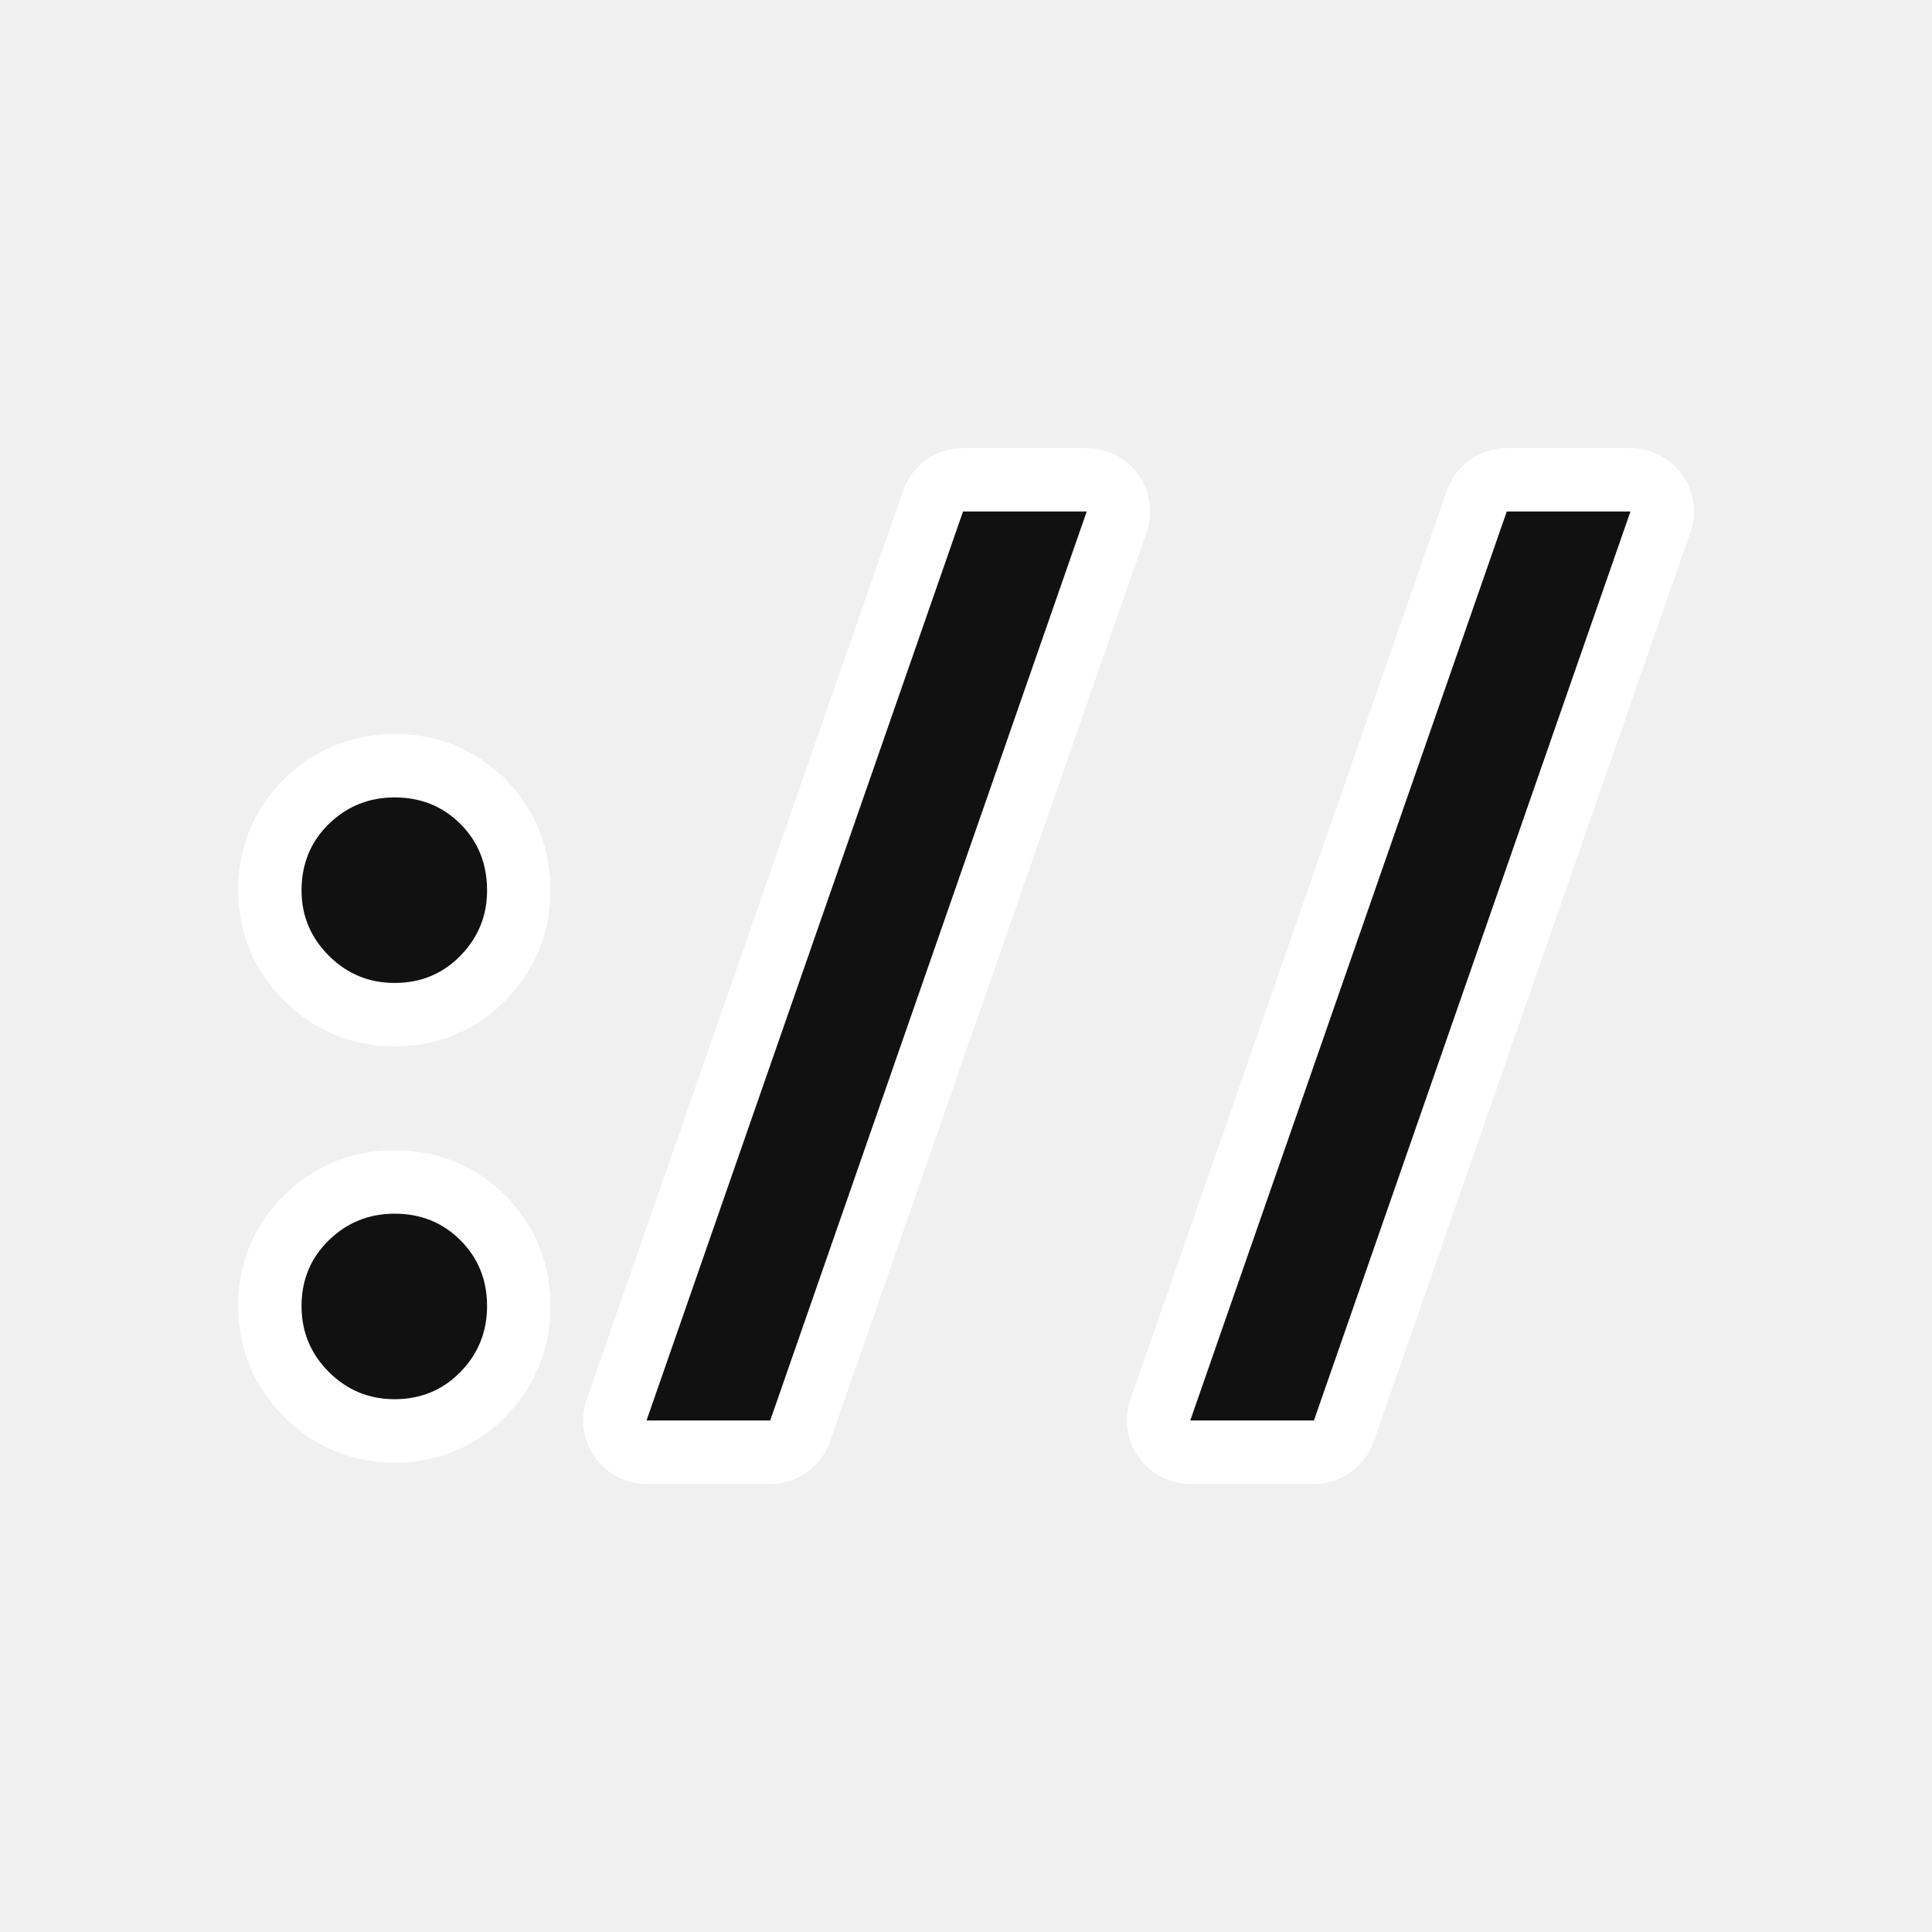
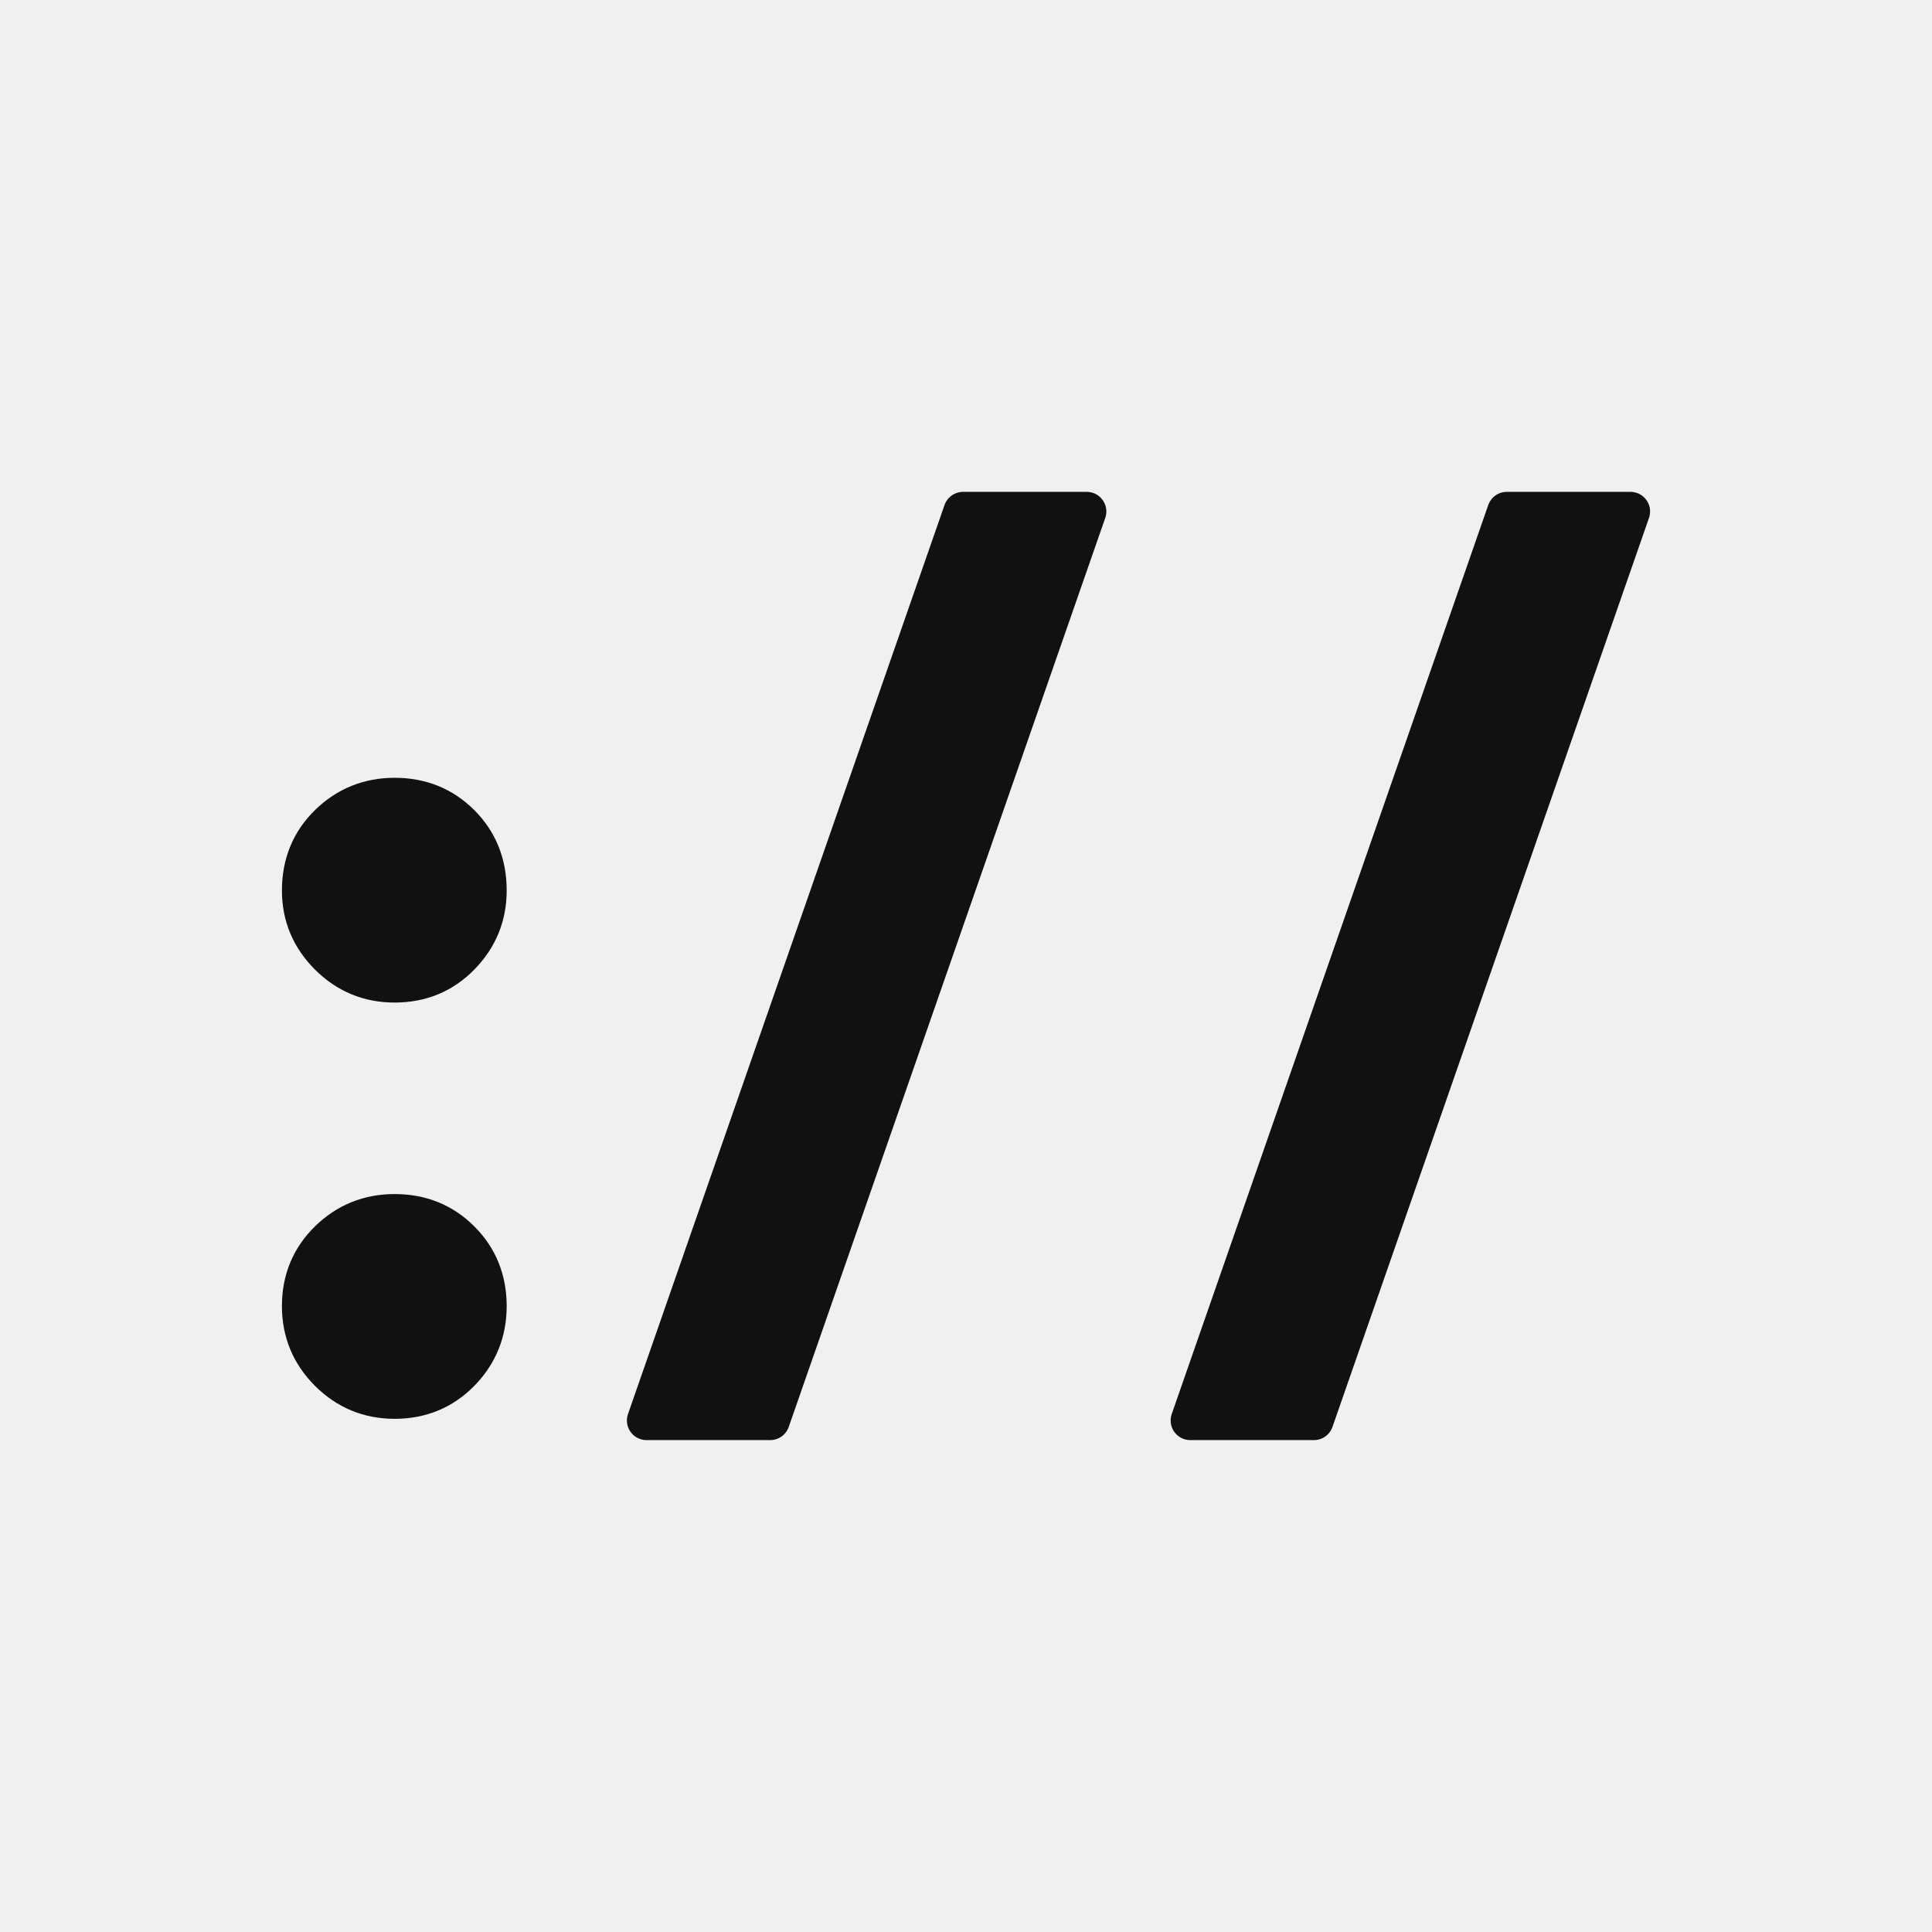
<svg xmlns="http://www.w3.org/2000/svg" viewBox="0 0 32 32" role="img" aria-label="://">
  <g transform="translate(3.783 23.021) scale(1.10138)">
-     <g fill="none" stroke="#ffffff" stroke-width="1.907" stroke-linejoin="round" stroke-linecap="round">
+     <g fill="none" stroke="#111111" stroke-width="0.590" stroke-linejoin="round" stroke-linecap="round">
      <path d="M2.5 0.14L2.5 0.14Q1.92 0.14 1.51 -0.27Q1.1 -0.68 1.1 -1.26L1.1 -1.26Q1.1 -1.85 1.51 -2.25Q1.92 -2.65 2.5 -2.65L2.5 -2.65Q3.09 -2.65 3.49 -2.25Q3.89 -1.85 3.89 -1.26L3.89 -1.26Q3.89 -0.68 3.49 -0.27Q3.09 0.14 2.5 0.14ZM2.5 -6.12L2.5 -6.12Q1.92 -6.12 1.51 -6.53Q1.1 -6.94 1.1 -7.51L1.1 -7.51Q1.1 -8.11 1.51 -8.51Q1.92 -8.91 2.5 -8.91L2.5 -8.91Q3.09 -8.91 3.49 -8.51Q3.89 -8.11 3.89 -7.51L3.89 -7.51Q3.89 -6.94 3.49 -6.53Q3.09 -6.12 2.5 -6.12Z" />
      <path d="M0.27 0.46L5.03 -13.21L6.89 -13.21L2.13 0.46L0.27 0.46Z" transform="translate(6.018 0)" />
      <path d="M0.27 0.46L5.03 -13.21L6.89 -13.21L2.13 0.46L0.27 0.46Z" transform="translate(14.195 0)" />
    </g>
    <g fill="#111111">
      <path d="M2.5 0.14L2.5 0.14Q1.92 0.14 1.51 -0.27Q1.1 -0.68 1.1 -1.26L1.1 -1.26Q1.1 -1.85 1.51 -2.25Q1.92 -2.65 2.5 -2.65L2.5 -2.65Q3.09 -2.65 3.49 -2.25Q3.89 -1.85 3.89 -1.26L3.89 -1.26Q3.89 -0.68 3.49 -0.27Q3.09 0.14 2.5 0.14ZM2.5 -6.12L2.5 -6.12Q1.92 -6.12 1.51 -6.53Q1.1 -6.94 1.1 -7.51L1.1 -7.51Q1.1 -8.11 1.51 -8.51Q1.92 -8.91 2.5 -8.91L2.5 -8.91Q3.09 -8.91 3.49 -8.51Q3.89 -8.11 3.89 -7.51L3.89 -7.51Q3.89 -6.94 3.49 -6.53Q3.09 -6.12 2.5 -6.12Z" />
      <path d="M0.27 0.46L5.03 -13.21L6.89 -13.21L2.13 0.46L0.27 0.46Z" transform="translate(6.018 0)" />
      <path d="M0.27 0.46L5.03 -13.21L6.89 -13.21L2.13 0.46L0.27 0.46Z" transform="translate(14.195 0)" />
    </g>
  </g>
</svg>
